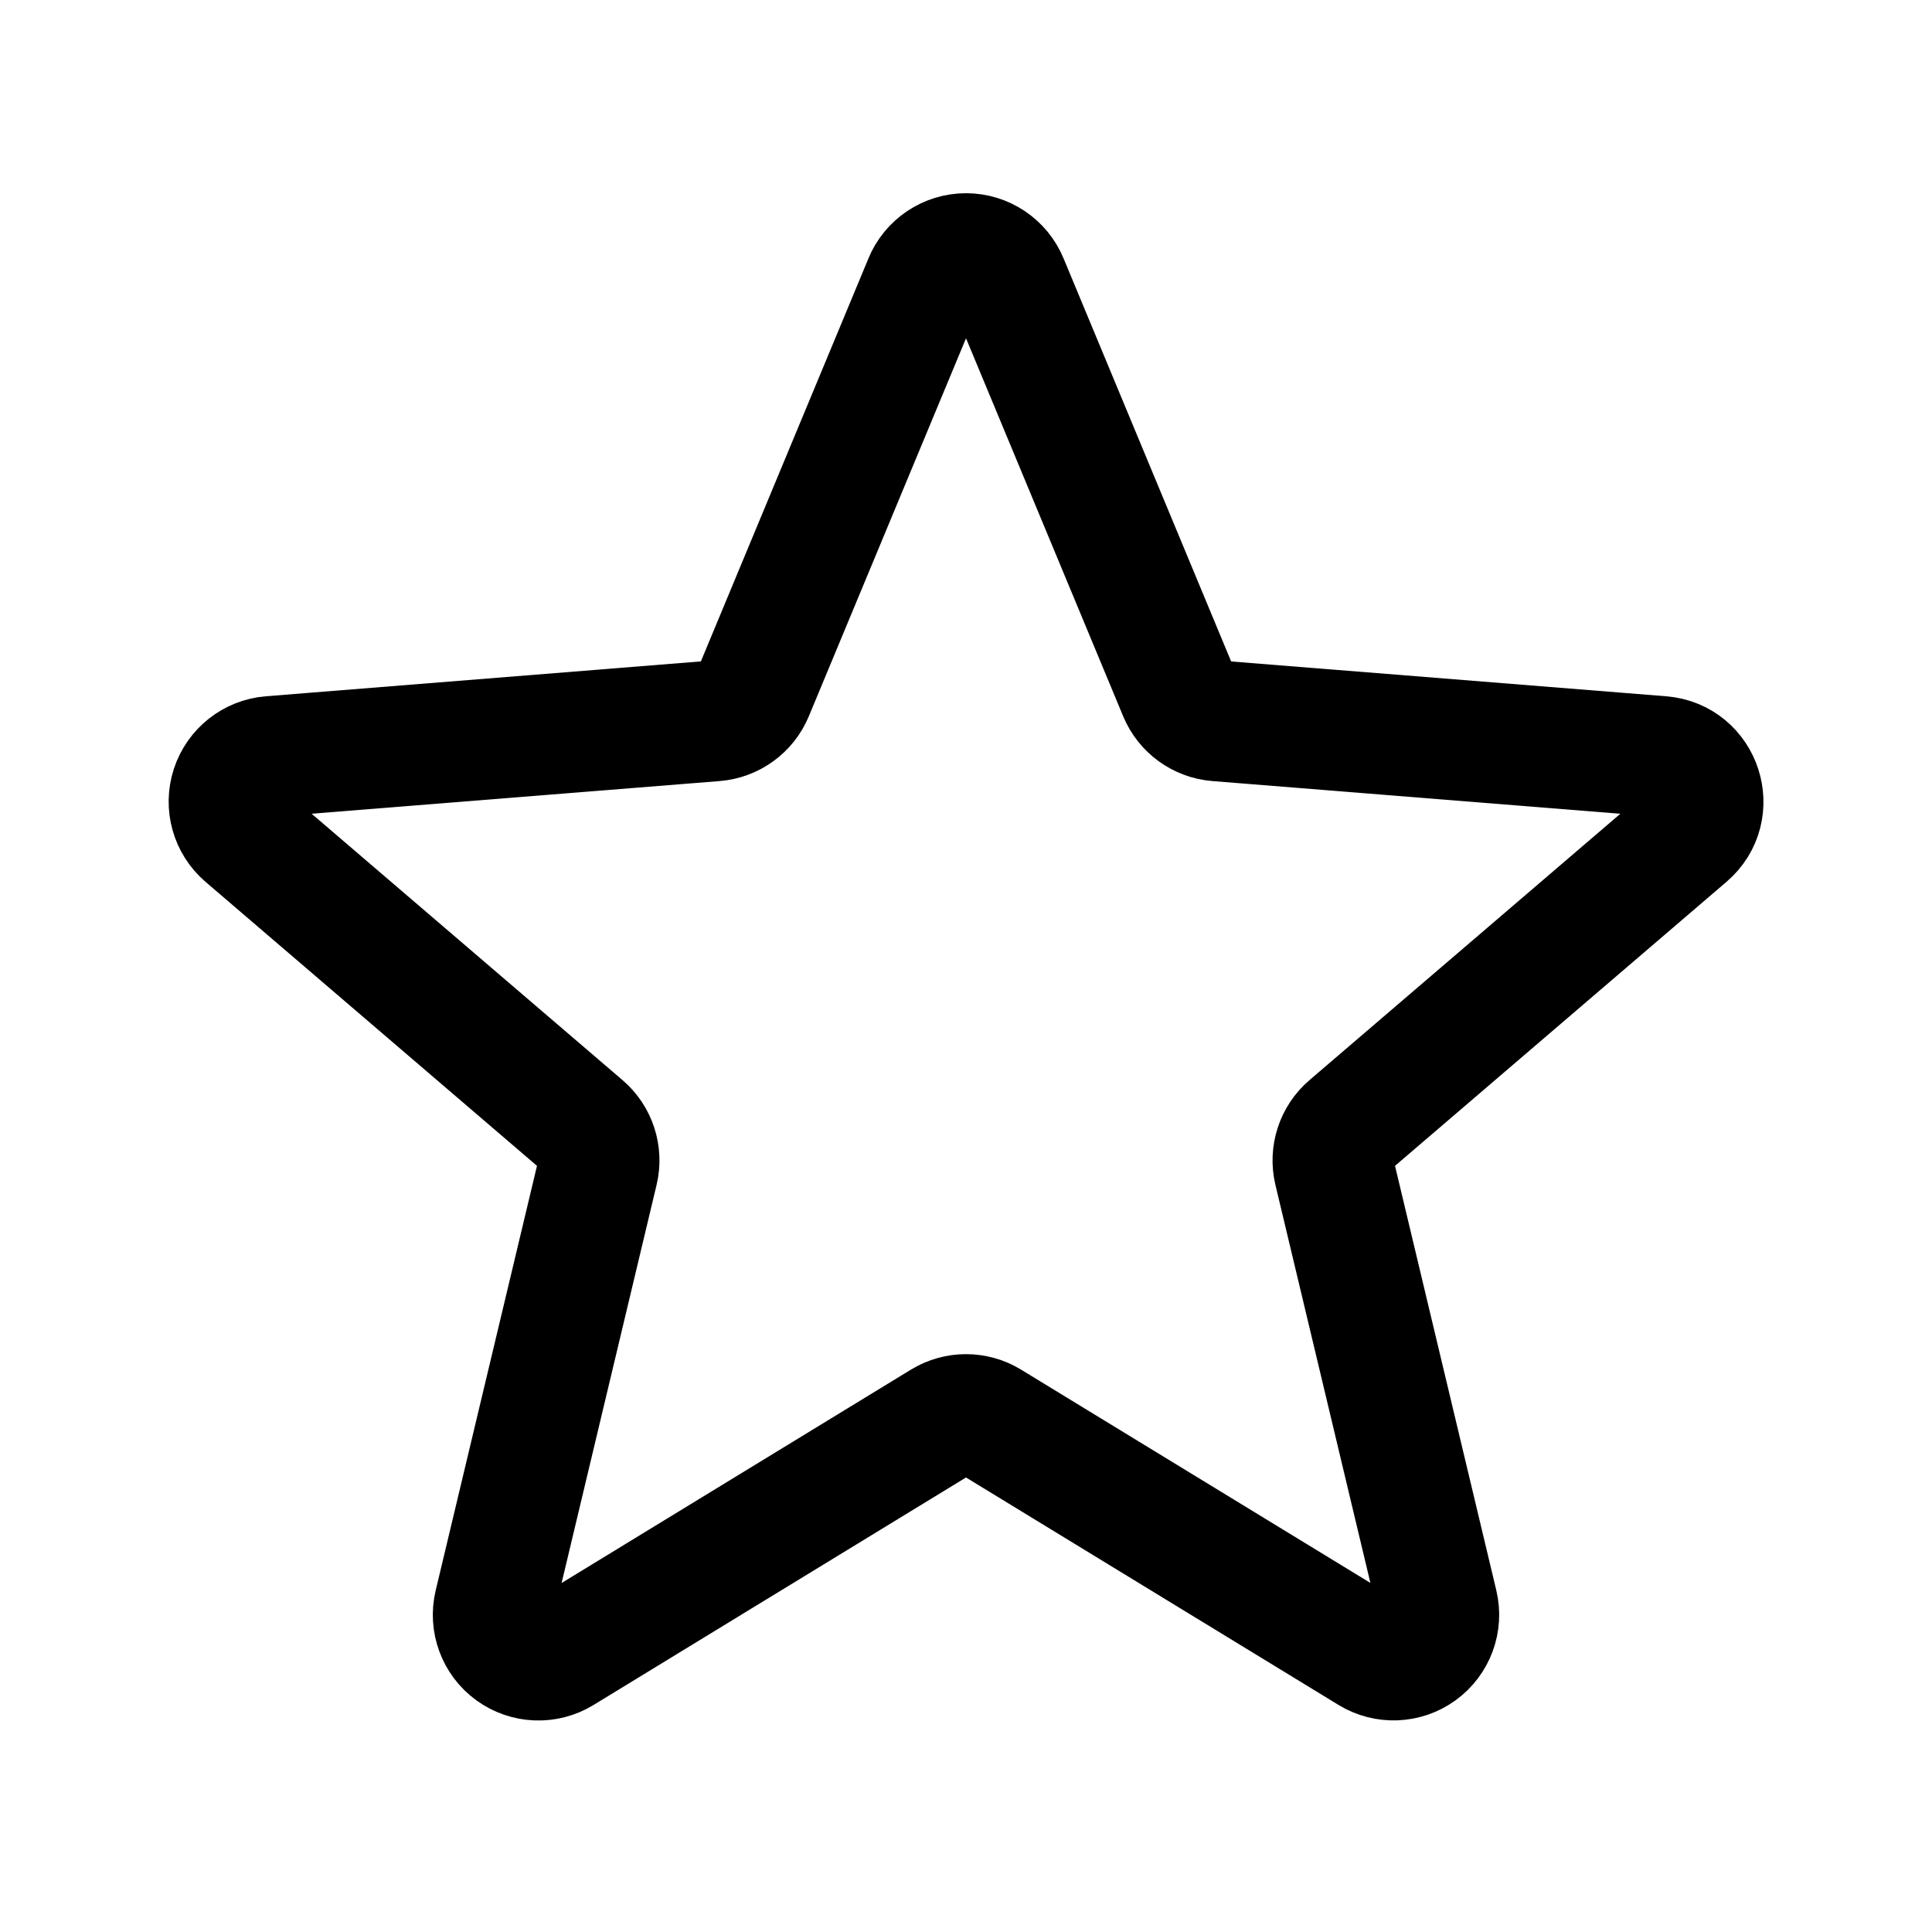
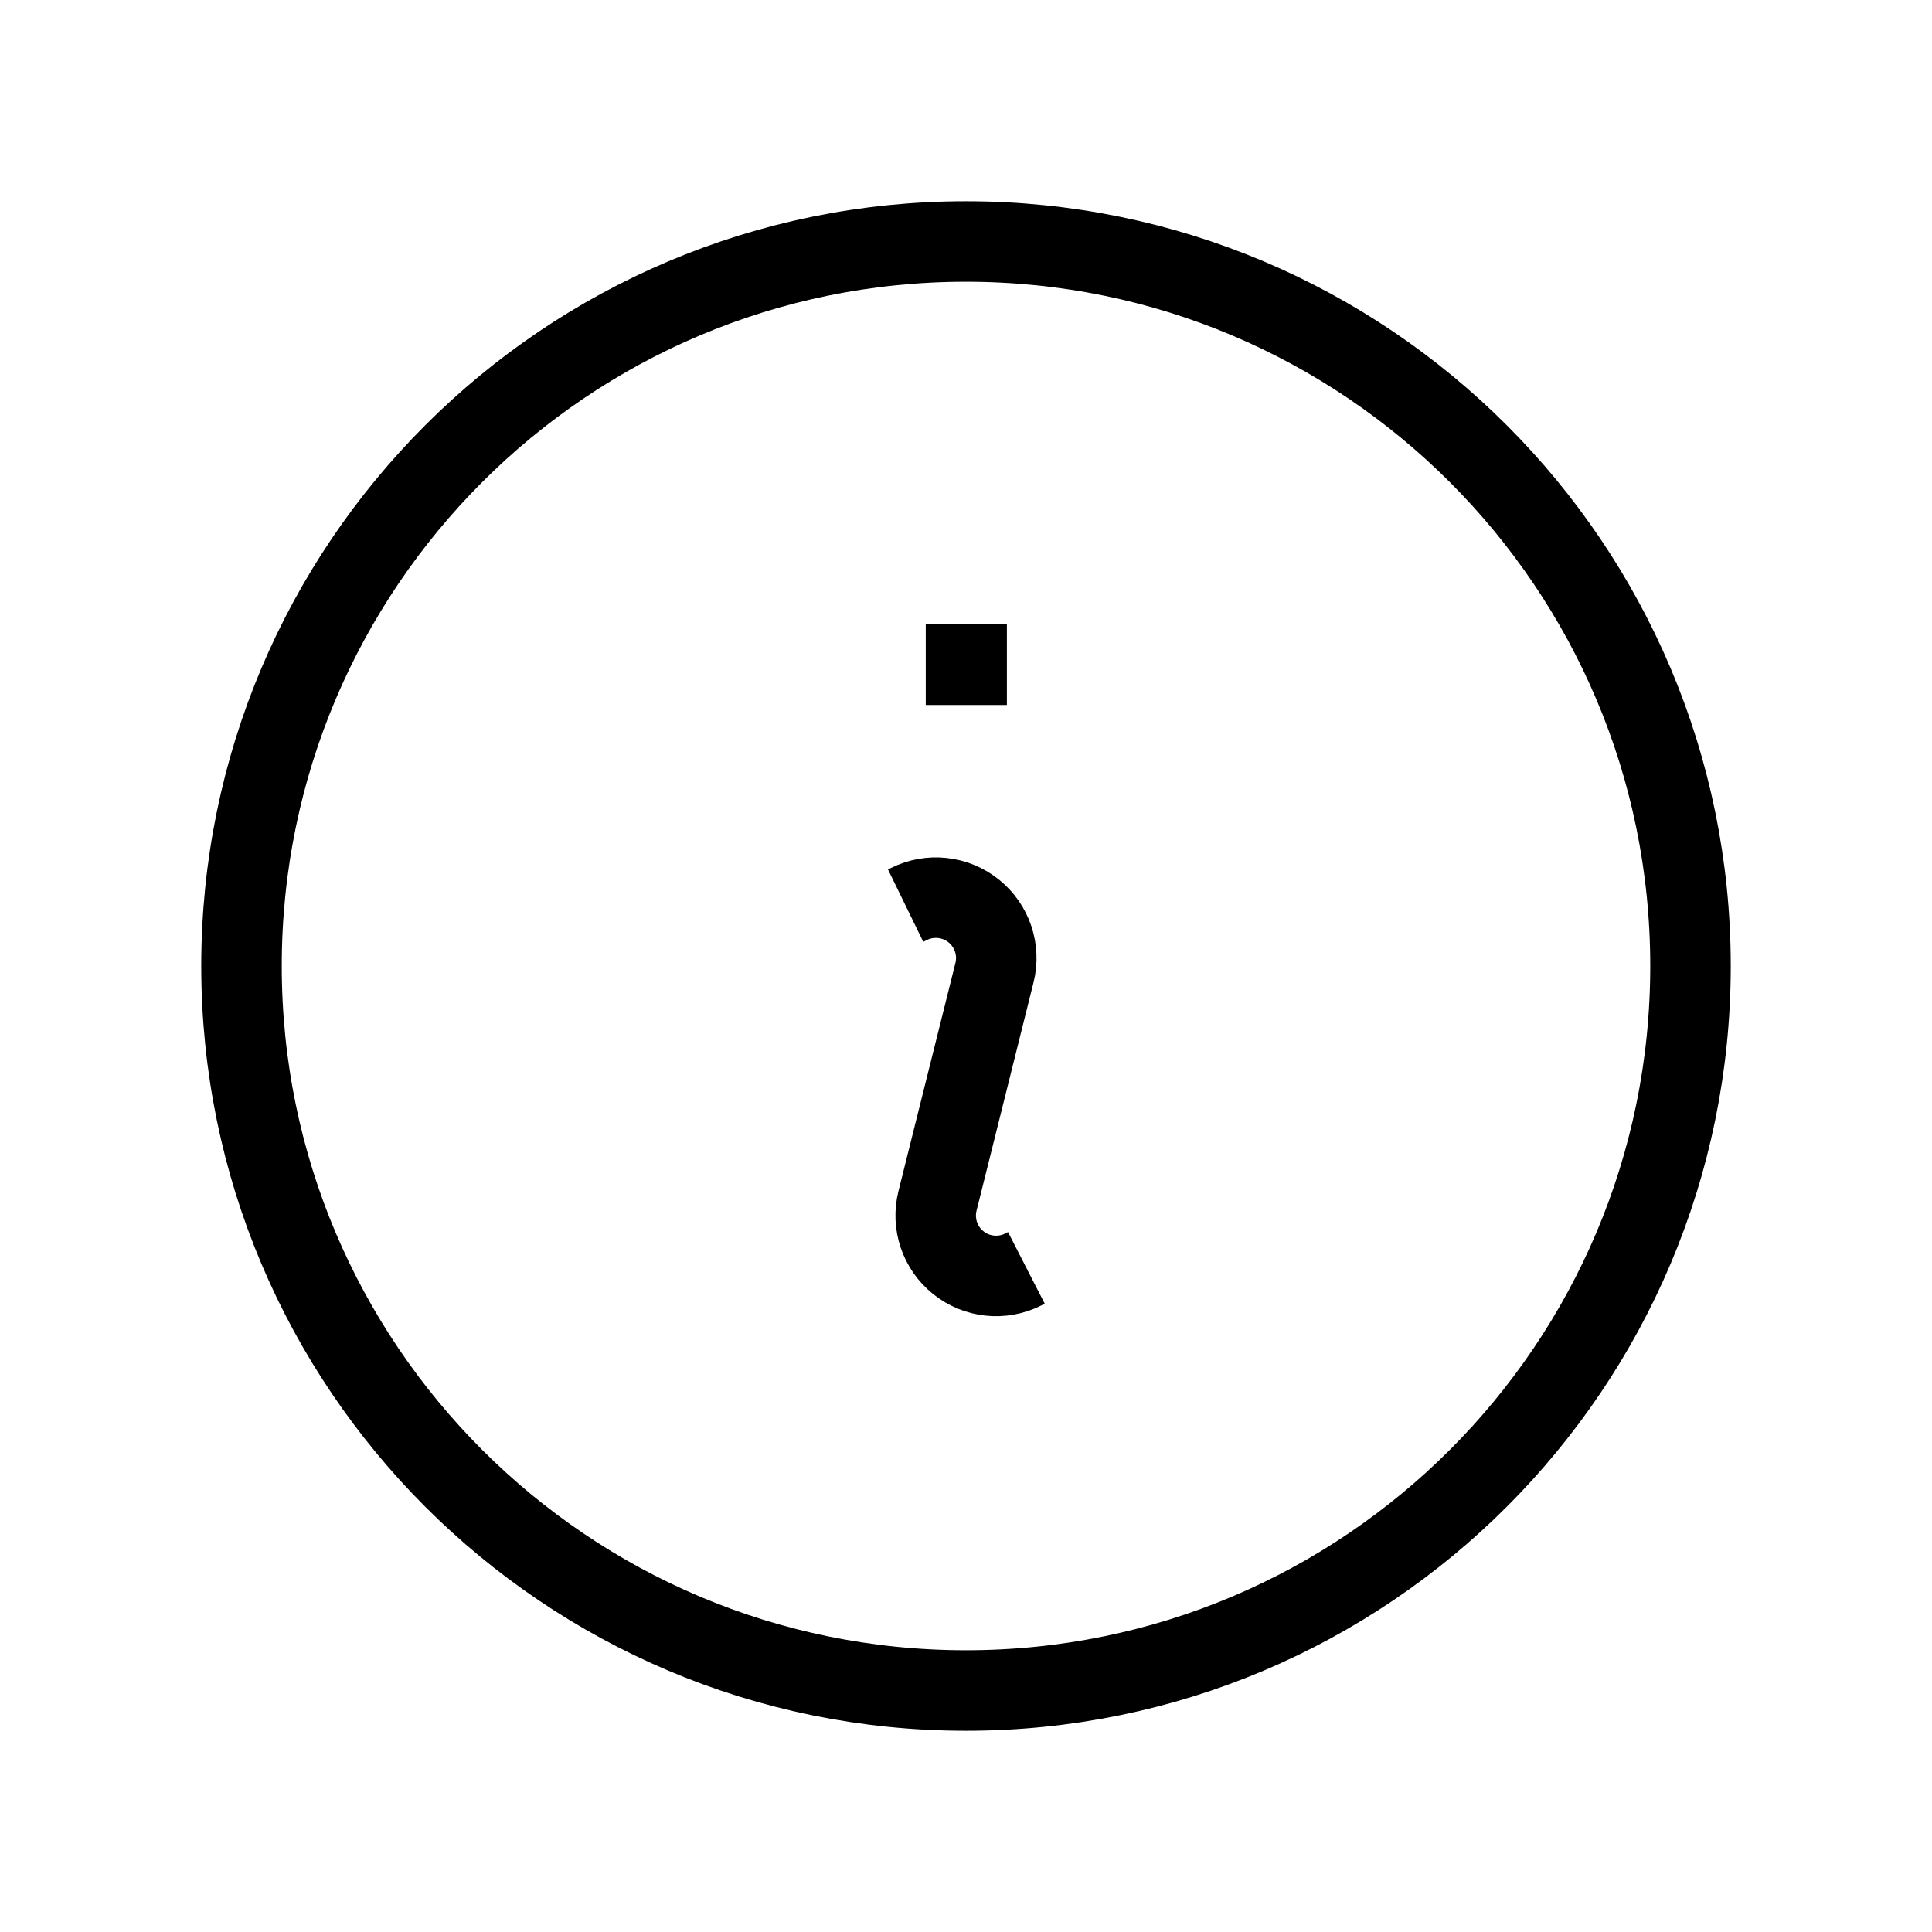
- <svg xmlns="http://www.w3.org/2000/svg" fill="none" viewBox="0 0 24 24" stroke-width="1.5" stroke="currentColor" class="w-6 h-6">
-   <path stroke-linecap="round" stroke-linejoin="round" d="M11.48 3.499a.562.562 0 011.04 0l2.125 5.111a.563.563 0 00.475.345l5.518.442c.499.04.701.663.321.988l-4.204 3.602a.563.563 0 00-.182.557l1.285 5.385a.562.562 0 01-.84.61l-4.725-2.885a.563.563 0 00-.586 0L6.982 20.54a.562.562 0 01-.84-.61l1.285-5.386a.562.562 0 00-.182-.557l-4.204-3.602a.563.563 0 01.321-.988l5.518-.442a.563.563 0 00.475-.345L11.48 3.5z" />
+ <svg xmlns="http://www.w3.org/2000/svg" fill="none" viewBox="0 0 24 24" strokeWidth="1.5" stroke="currentColor" className="w-6 h-6">
+   <path strokeLinecap="round" strokeLinejoin="round" d="M11.25 11.25l.041-.02a.75.75 0 011.063.852l-.708 2.836a.75.75 0 001.063.853l.041-.021M21 12a9 9 0 11-18 0 9 9 0 0118 0zm-9-3.75h.008v.008H12V8.25z" />
</svg>
